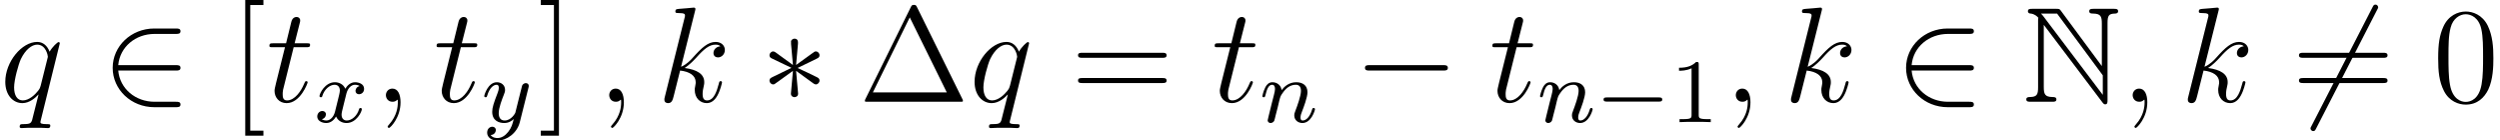
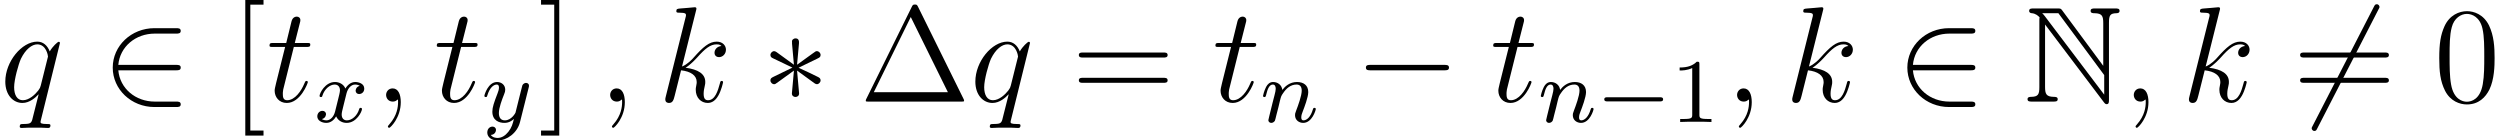
- <svg xmlns="http://www.w3.org/2000/svg" xmlns:xlink="http://www.w3.org/1999/xlink" height="12.309pt" version="1.1" viewBox="122.987 83.885 220.277 12.309" width="220.277pt">
+ <svg xmlns="http://www.w3.org/2000/svg" xmlns:xlink="http://www.w3.org/1999/xlink" height="12.27pt" version="1.1" viewBox="122.987 83.919 219.827 12.27" width="219.827pt">
  <defs>
-     <path d="M2.34 0.048C2.34 -0.648 2.112 -1.164 1.62 -1.164C1.236 -1.164 1.044 -0.852 1.044 -0.588S1.224 0 1.632 0C1.788 0 1.92 -0.048 2.028 -0.156C2.052 -0.18 2.064 -0.18 2.076 -0.18C2.1 -0.18 2.1 -0.012 2.1 0.048C2.1 0.444 2.028 1.224 1.332 2.004C1.2 2.148 1.2 2.172 1.2 2.196C1.2 2.256 1.26 2.316 1.32 2.316C1.416 2.316 2.34 1.428 2.34 0.048Z" id="g0-59" />
-     <path d="M3.372 -8.028C3.384 -8.076 3.408 -8.148 3.408 -8.208C3.408 -8.328 3.288 -8.328 3.264 -8.328C3.252 -8.328 2.82 -8.292 2.604 -8.268C2.4 -8.256 2.22 -8.232 2.004 -8.22C1.716 -8.196 1.632 -8.184 1.632 -7.968C1.632 -7.848 1.752 -7.848 1.872 -7.848C2.484 -7.848 2.484 -7.74 2.484 -7.62C2.484 -7.572 2.484 -7.548 2.424 -7.332L0.708 -0.468C0.66 -0.288 0.66 -0.264 0.66 -0.192C0.66 0.072 0.864 0.12 0.984 0.12C1.32 0.12 1.392 -0.144 1.488 -0.516L2.052 -2.76C2.916 -2.664 3.432 -2.304 3.432 -1.728C3.432 -1.656 3.432 -1.608 3.396 -1.428C3.348 -1.248 3.348 -1.104 3.348 -1.044C3.348 -0.348 3.804 0.12 4.416 0.12C4.968 0.12 5.256 -0.384 5.352 -0.552C5.604 -0.996 5.76 -1.668 5.76 -1.716C5.76 -1.776 5.712 -1.824 5.64 -1.824C5.532 -1.824 5.52 -1.776 5.472 -1.584C5.304 -0.96 5.052 -0.12 4.44 -0.12C4.2 -0.12 4.044 -0.24 4.044 -0.696C4.044 -0.924 4.092 -1.188 4.14 -1.368C4.188 -1.584 4.188 -1.596 4.188 -1.74C4.188 -2.448 3.552 -2.844 2.448 -2.988C2.88 -3.252 3.312 -3.72 3.48 -3.9C4.164 -4.668 4.632 -5.052 5.184 -5.052C5.46 -5.052 5.532 -4.98 5.616 -4.908C5.172 -4.86 5.004 -4.548 5.004 -4.308C5.004 -4.02 5.232 -3.924 5.4 -3.924C5.724 -3.924 6.012 -4.2 6.012 -4.584C6.012 -4.932 5.736 -5.292 5.196 -5.292C4.536 -5.292 3.996 -4.824 3.144 -3.864C3.024 -3.72 2.58 -3.264 2.136 -3.096L3.372 -8.028Z" id="g0-107" />
-     <path d="M5.292 -5.172C5.292 -5.232 5.244 -5.28 5.184 -5.28C5.088 -5.28 4.62 -4.848 4.392 -4.428C4.176 -4.968 3.804 -5.292 3.288 -5.292C1.932 -5.292 0.468 -3.54 0.468 -1.764C0.468 -0.576 1.164 0.12 1.98 0.12C2.616 0.12 3.144 -0.36 3.396 -0.636L3.408 -0.624L2.952 1.176L2.844 1.608C2.736 1.968 2.556 1.968 1.992 1.98C1.86 1.98 1.74 1.98 1.74 2.208C1.74 2.292 1.812 2.328 1.896 2.328C2.064 2.328 2.28 2.304 2.448 2.304H3.672C3.852 2.304 4.056 2.328 4.236 2.328C4.308 2.328 4.452 2.328 4.452 2.1C4.452 1.98 4.356 1.98 4.176 1.98C3.612 1.98 3.576 1.896 3.576 1.8C3.576 1.74 3.588 1.728 3.624 1.572L5.292 -5.172ZM3.6 -1.428C3.54 -1.224 3.54 -1.2 3.372 -0.972C3.108 -0.636 2.58 -0.12 2.016 -0.12C1.524 -0.12 1.248 -0.564 1.248 -1.272C1.248 -1.932 1.62 -3.276 1.848 -3.78C2.256 -4.62 2.82 -5.052 3.288 -5.052C4.08 -5.052 4.236 -4.068 4.236 -3.972C4.236 -3.96 4.2 -3.804 4.188 -3.78L3.6 -1.428Z" id="g0-113" />
-     <path d="M2.412 -4.824H3.516C3.744 -4.824 3.864 -4.824 3.864 -5.04C3.864 -5.172 3.792 -5.172 3.552 -5.172H2.496L2.94 -6.924C2.988 -7.092 2.988 -7.116 2.988 -7.2C2.988 -7.392 2.832 -7.5 2.676 -7.5C2.58 -7.5 2.304 -7.464 2.208 -7.08L1.74 -5.172H0.612C0.372 -5.172 0.264 -5.172 0.264 -4.944C0.264 -4.824 0.348 -4.824 0.576 -4.824H1.644L0.852 -1.656C0.756 -1.236 0.72 -1.116 0.72 -0.96C0.72 -0.396 1.116 0.12 1.788 0.12C3 0.12 3.648 -1.632 3.648 -1.716C3.648 -1.788 3.6 -1.824 3.528 -1.824C3.504 -1.824 3.456 -1.824 3.432 -1.776C3.42 -1.764 3.408 -1.752 3.324 -1.56C3.072 -0.96 2.52 -0.12 1.824 -0.12C1.464 -0.12 1.44 -0.42 1.44 -0.684C1.44 -0.696 1.44 -0.924 1.476 -1.068L2.412 -4.824Z" id="g0-116" />
-     <path d="M7.908 -2.76C8.112 -2.76 8.328 -2.76 8.328 -3S8.112 -3.24 7.908 -3.24H1.416C1.212 -3.24 0.996 -3.24 0.996 -3S1.212 -2.76 1.416 -2.76H7.908Z" id="g1-0" />
-     <path d="M3.3 -5.124C3.312 -5.292 3.312 -5.58 3 -5.58C2.808 -5.58 2.652 -5.424 2.688 -5.268V-5.112L2.856 -3.252L1.32 -4.368C1.212 -4.428 1.188 -4.452 1.104 -4.452C0.936 -4.452 0.78 -4.284 0.78 -4.116C0.78 -3.924 0.9 -3.876 1.02 -3.816L2.724 -3L1.068 -2.196C0.876 -2.1 0.78 -2.052 0.78 -1.872S0.936 -1.536 1.104 -1.536C1.188 -1.536 1.212 -1.536 1.512 -1.764L2.856 -2.736L2.676 -0.72C2.676 -0.468 2.892 -0.408 2.988 -0.408C3.132 -0.408 3.312 -0.492 3.312 -0.72L3.132 -2.736L4.668 -1.62C4.776 -1.56 4.8 -1.536 4.884 -1.536C5.052 -1.536 5.208 -1.704 5.208 -1.872C5.208 -2.052 5.1 -2.112 4.956 -2.184C4.236 -2.544 4.212 -2.544 3.264 -2.988L4.92 -3.792C5.112 -3.888 5.208 -3.936 5.208 -4.116S5.052 -4.452 4.884 -4.452C4.8 -4.452 4.776 -4.452 4.476 -4.224L3.132 -3.252L3.3 -5.124Z" id="g1-3" />
-     <path d="M6.576 -2.76C6.78 -2.76 6.996 -2.76 6.996 -3S6.78 -3.24 6.576 -3.24H1.488C1.632 -4.848 3.012 -6 4.704 -6H6.576C6.78 -6 6.996 -6 6.996 -6.24S6.78 -6.48 6.576 -6.48H4.68C2.628 -6.48 0.996 -4.92 0.996 -3S2.628 0.48 4.68 0.48H6.576C6.78 0.48 6.996 0.48 6.996 0.24S6.78 0 6.576 0H4.704C3.012 0 1.632 -1.152 1.488 -2.76H6.576Z" id="g1-50" />
-     <path d="M7.56 -8.124C7.656 -8.292 7.656 -8.316 7.656 -8.352C7.656 -8.436 7.584 -8.592 7.416 -8.592C7.272 -8.592 7.236 -8.52 7.152 -8.352L1.764 2.124C1.668 2.292 1.668 2.316 1.668 2.352C1.668 2.448 1.752 2.592 1.908 2.592C2.052 2.592 2.088 2.52 2.172 2.352L7.56 -8.124Z" id="g1-54" />
-     <path d="M5.172 -8.352C5.088 -8.52 5.064 -8.568 4.896 -8.568C4.716 -8.568 4.692 -8.52 4.608 -8.352L0.6 -0.24C0.576 -0.204 0.552 -0.132 0.552 -0.084C0.552 -0.012 0.564 0 0.804 0H8.976C9.216 0 9.228 -0.012 9.228 -0.084C9.228 -0.132 9.204 -0.204 9.18 -0.24L5.172 -8.352ZM4.524 -7.464L7.8 -0.828H1.26L4.524 -7.464Z" id="g2-1" />
-     <path d="M5.376 -3.84C5.376 -4.836 5.316 -5.808 4.884 -6.72C4.392 -7.716 3.528 -7.98 2.94 -7.98C2.244 -7.98 1.392 -7.632 0.948 -6.636C0.612 -5.88 0.492 -5.136 0.492 -3.84C0.492 -2.676 0.576 -1.8 1.008 -0.948C1.476 -0.036 2.304 0.252 2.928 0.252C3.972 0.252 4.572 -0.372 4.92 -1.068C5.352 -1.968 5.376 -3.144 5.376 -3.84ZM2.928 0.012C2.544 0.012 1.764 -0.204 1.536 -1.512C1.404 -2.232 1.404 -3.144 1.404 -3.984C1.404 -4.968 1.404 -5.856 1.596 -6.564C1.8 -7.368 2.412 -7.74 2.928 -7.74C3.384 -7.74 4.08 -7.464 4.308 -6.432C4.464 -5.748 4.464 -4.8 4.464 -3.984C4.464 -3.18 4.464 -2.268 4.332 -1.536C4.104 -0.216 3.348 0.012 2.928 0.012Z" id="g2-48" />
-     <path d="M8.1 -3.888C8.268 -3.888 8.484 -3.888 8.484 -4.104C8.484 -4.332 8.28 -4.332 8.1 -4.332H1.032C0.864 -4.332 0.648 -4.332 0.648 -4.116C0.648 -3.888 0.852 -3.888 1.032 -3.888H8.1ZM8.1 -1.656C8.268 -1.656 8.484 -1.656 8.484 -1.872C8.484 -2.1 8.28 -2.1 8.1 -2.1H1.032C0.864 -2.1 0.648 -2.1 0.648 -1.884C0.648 -1.656 0.852 -1.656 1.032 -1.656H8.1Z" id="g2-61" />
-     <path d="M3 3V2.556H1.836V-8.556H3V-9H1.392V3H3Z" id="g2-91" />
-     <path d="M1.86 -9H0.252V-8.556H1.416V2.556H0.252V3H1.86V-9Z" id="g2-93" />
-     <path d="M1.6 -1.312C1.624 -1.432 1.704 -1.736 1.728 -1.856C1.84 -2.288 1.84 -2.296 2.024 -2.56C2.288 -2.952 2.664 -3.304 3.2 -3.304C3.488 -3.304 3.656 -3.136 3.656 -2.76C3.656 -2.32 3.32 -1.408 3.168 -1.016C3.064 -0.752 3.064 -0.704 3.064 -0.6C3.064 -0.144 3.44 0.08 3.784 0.08C4.568 0.08 4.896 -1.04 4.896 -1.144C4.896 -1.224 4.832 -1.248 4.776 -1.248C4.68 -1.248 4.664 -1.192 4.64 -1.112C4.448 -0.456 4.112 -0.144 3.808 -0.144C3.68 -0.144 3.616 -0.224 3.616 -0.408S3.68 -0.768 3.76 -0.968C3.88 -1.272 4.232 -2.192 4.232 -2.64C4.232 -3.24 3.816 -3.528 3.24 -3.528C2.592 -3.528 2.176 -3.136 1.944 -2.832C1.888 -3.272 1.536 -3.528 1.128 -3.528C0.84 -3.528 0.64 -3.344 0.512 -3.096C0.32 -2.72 0.24 -2.32 0.24 -2.304C0.24 -2.232 0.296 -2.2 0.36 -2.2C0.464 -2.2 0.472 -2.232 0.528 -2.44C0.624 -2.832 0.768 -3.304 1.104 -3.304C1.312 -3.304 1.36 -3.104 1.36 -2.928C1.36 -2.784 1.32 -2.632 1.256 -2.368C1.24 -2.304 1.12 -1.832 1.088 -1.72L0.792 -0.52C0.76 -0.4 0.712 -0.2 0.712 -0.168C0.712 0.016 0.864 0.08 0.968 0.08C1.112 0.08 1.232 -0.016 1.288 -0.112C1.312 -0.16 1.376 -0.432 1.416 -0.6L1.6 -1.312Z" id="g3-110" />
-     <path d="M4.008 -3.192C3.656 -3.104 3.64 -2.792 3.64 -2.76C3.64 -2.584 3.776 -2.464 3.952 -2.464S4.4 -2.6 4.4 -2.944C4.4 -3.4 3.896 -3.528 3.6 -3.528C3.224 -3.528 2.92 -3.264 2.736 -2.952C2.56 -3.376 2.144 -3.528 1.816 -3.528C0.944 -3.528 0.456 -2.528 0.456 -2.304C0.456 -2.232 0.512 -2.2 0.576 -2.2C0.672 -2.2 0.688 -2.24 0.712 -2.336C0.896 -2.92 1.376 -3.304 1.792 -3.304C2.104 -3.304 2.256 -3.08 2.256 -2.792C2.256 -2.632 2.16 -2.264 2.096 -2.008C2.04 -1.776 1.864 -1.064 1.824 -0.912C1.712 -0.48 1.424 -0.144 1.064 -0.144C1.032 -0.144 0.824 -0.144 0.656 -0.256C1.024 -0.344 1.024 -0.68 1.024 -0.688C1.024 -0.872 0.88 -0.984 0.704 -0.984C0.488 -0.984 0.256 -0.8 0.256 -0.496C0.256 -0.128 0.648 0.08 1.056 0.08C1.48 0.08 1.776 -0.24 1.92 -0.496C2.096 -0.104 2.464 0.08 2.848 0.08C3.72 0.08 4.2 -0.92 4.2 -1.144C4.2 -1.224 4.136 -1.248 4.08 -1.248C3.984 -1.248 3.968 -1.192 3.944 -1.112C3.784 -0.576 3.328 -0.144 2.864 -0.144C2.6 -0.144 2.408 -0.32 2.408 -0.656C2.408 -0.816 2.456 -1 2.568 -1.448C2.624 -1.688 2.8 -2.392 2.84 -2.544C2.952 -2.96 3.232 -3.304 3.592 -3.304C3.632 -3.304 3.84 -3.304 4.008 -3.192Z" id="g3-120" />
-     <path d="M4.144 -3.016C4.176 -3.128 4.176 -3.144 4.176 -3.2C4.176 -3.4 4.016 -3.448 3.92 -3.448C3.88 -3.448 3.696 -3.44 3.592 -3.232C3.576 -3.192 3.504 -2.904 3.464 -2.736L2.984 -0.816C2.976 -0.792 2.632 -0.144 2.048 -0.144C1.656 -0.144 1.52 -0.432 1.52 -0.792C1.52 -1.256 1.792 -1.968 1.976 -2.432C2.056 -2.632 2.08 -2.704 2.08 -2.848C2.08 -3.288 1.728 -3.528 1.36 -3.528C0.568 -3.528 0.24 -2.4 0.24 -2.304C0.24 -2.232 0.296 -2.2 0.36 -2.2C0.464 -2.2 0.472 -2.248 0.496 -2.328C0.704 -3.024 1.048 -3.304 1.336 -3.304C1.456 -3.304 1.528 -3.224 1.528 -3.04C1.528 -2.872 1.464 -2.688 1.408 -2.544C1.08 -1.696 0.944 -1.288 0.944 -0.912C0.944 -0.128 1.536 0.08 2.008 0.08C2.384 0.08 2.656 -0.088 2.848 -0.272C2.736 0.176 2.656 0.488 2.352 0.872C2.088 1.2 1.768 1.408 1.408 1.408C1.272 1.408 0.968 1.384 0.808 1.144C1.232 1.112 1.264 0.752 1.264 0.704C1.264 0.512 1.12 0.408 0.952 0.408C0.776 0.408 0.496 0.544 0.496 0.936C0.496 1.312 0.84 1.632 1.408 1.632C2.224 1.632 3.144 0.976 3.384 0.008L4.144 -3.016Z" id="g3-121" />
-     <path d="M5.592 -1.816C5.72 -1.816 5.896 -1.816 5.896 -2S5.72 -2.184 5.592 -2.184H1.008C0.88 -2.184 0.704 -2.184 0.704 -2S0.88 -1.816 1.008 -1.816H5.592Z" id="g4-0" />
-     <path d="M2.512 -5.096C2.512 -5.312 2.496 -5.32 2.28 -5.32C1.952 -5 1.528 -4.808 0.768 -4.808V-4.544C0.984 -4.544 1.416 -4.544 1.88 -4.76V-0.656C1.88 -0.36 1.856 -0.264 1.096 -0.264H0.816V0C1.144 -0.024 1.832 -0.024 2.192 -0.024S3.248 -0.024 3.576 0V-0.264H3.296C2.536 -0.264 2.512 -0.36 2.512 -0.656V-5.096Z" id="g5-49" />
-     <path d="M1.344 -7.14V-1.284C1.344 -0.648 1.248 -0.432 0.636 -0.42C0.504 -0.42 0.3 -0.408 0.3 -0.216C0.3 0 0.492 0 0.708 0H2.568C2.784 0 2.964 0 2.964 -0.216C2.964 -0.408 2.772 -0.42 2.604 -0.42C1.944 -0.432 1.848 -0.684 1.848 -1.308V-6.804L7.032 0.048C7.14 0.192 7.2 0.228 7.284 0.228C7.488 0.228 7.488 0.036 7.488 -0.168V-6.948C7.488 -7.62 7.596 -7.788 8.148 -7.8C8.22 -7.8 8.424 -7.812 8.424 -8.004C8.424 -8.22 8.244 -8.22 8.028 -8.22H6.276C6.06 -8.22 5.868 -8.22 5.868 -8.004C5.868 -7.8 6.084 -7.8 6.216 -7.8C6.888 -7.788 6.984 -7.548 6.984 -6.912V-3.156L3.36 -8.052C3.24 -8.22 3.204 -8.22 2.928 -8.22H0.84C0.624 -8.22 0.444 -8.22 0.444 -8.004C0.444 -7.824 0.624 -7.8 0.696 -7.8C1.02 -7.764 1.248 -7.572 1.368 -7.428C1.344 -7.332 1.344 -7.308 1.344 -7.14ZM7.068 -0.612L1.848 -7.512C1.728 -7.656 1.728 -7.68 1.596 -7.8H3.024L7.068 -2.34V-0.612Z" id="g6-78" />
+     <path d="M1.339 -7.113V-1.279C1.339 -0.646 1.243 -0.43 0.634 -0.418C0.502 -0.418 0.299 -0.406 0.299 -0.215C0.299 0 0.49 0 0.705 0H2.558C2.774 0 2.953 0 2.953 -0.215C2.953 -0.406 2.762 -0.418 2.594 -0.418C1.937 -0.43 1.841 -0.681 1.841 -1.303V-6.779L7.006 0.048C7.113 0.191 7.173 0.227 7.257 0.227C7.46 0.227 7.46 0.036 7.46 -0.167V-6.922C7.46 -7.592 7.568 -7.759 8.118 -7.771C8.189 -7.771 8.393 -7.783 8.393 -7.974C8.393 -8.189 8.213 -8.189 7.998 -8.189H6.253C6.037 -8.189 5.846 -8.189 5.846 -7.974C5.846 -7.771 6.061 -7.771 6.193 -7.771C6.862 -7.759 6.958 -7.52 6.958 -6.886V-3.144L3.347 -8.022C3.228 -8.189 3.192 -8.189 2.917 -8.189H0.837C0.622 -8.189 0.442 -8.189 0.442 -7.974C0.442 -7.795 0.622 -7.771 0.693 -7.771C1.016 -7.735 1.243 -7.544 1.363 -7.4C1.339 -7.305 1.339 -7.281 1.339 -7.113ZM7.042 -0.61L1.841 -7.484C1.722 -7.627 1.722 -7.651 1.59 -7.771H3.013L7.042 -2.331V-0.61Z" id="g0-78" />
+     <path d="M2.503 -5.077C2.503 -5.292 2.487 -5.3 2.271 -5.3C1.945 -4.981 1.522 -4.79 0.765 -4.79V-4.527C0.98 -4.527 1.411 -4.527 1.873 -4.742V-0.654C1.873 -0.359 1.849 -0.263 1.092 -0.263H0.813V0C1.14 -0.024 1.825 -0.024 2.184 -0.024S3.236 -0.024 3.563 0V-0.263H3.284C2.527 -0.263 2.503 -0.359 2.503 -0.654V-5.077Z" id="g5-49" />
+     <path d="M7.878 -2.75C8.082 -2.75 8.297 -2.75 8.297 -2.989S8.082 -3.228 7.878 -3.228H1.411C1.207 -3.228 0.992 -3.228 0.992 -2.989S1.207 -2.75 1.411 -2.75H7.878Z" id="g2-0" />
+     <path d="M3.288 -5.105C3.3 -5.272 3.3 -5.559 2.989 -5.559C2.798 -5.559 2.642 -5.404 2.678 -5.248V-5.093L2.845 -3.24L1.315 -4.352C1.207 -4.411 1.184 -4.435 1.1 -4.435C0.933 -4.435 0.777 -4.268 0.777 -4.101C0.777 -3.909 0.897 -3.862 1.016 -3.802L2.714 -2.989L1.064 -2.188C0.873 -2.092 0.777 -2.044 0.777 -1.865S0.933 -1.53 1.1 -1.53C1.184 -1.53 1.207 -1.53 1.506 -1.757L2.845 -2.726L2.666 -0.717C2.666 -0.466 2.881 -0.406 2.977 -0.406C3.12 -0.406 3.3 -0.49 3.3 -0.717L3.12 -2.726L4.651 -1.614C4.758 -1.554 4.782 -1.53 4.866 -1.53C5.033 -1.53 5.189 -1.698 5.189 -1.865C5.189 -2.044 5.081 -2.104 4.937 -2.176C4.22 -2.534 4.196 -2.534 3.252 -2.977L4.902 -3.778C5.093 -3.873 5.189 -3.921 5.189 -4.101S5.033 -4.435 4.866 -4.435C4.782 -4.435 4.758 -4.435 4.459 -4.208L3.12 -3.24L3.288 -5.105Z" id="g2-3" />
+     <path d="M6.551 -2.75C6.755 -2.75 6.97 -2.75 6.97 -2.989S6.755 -3.228 6.551 -3.228H1.482C1.626 -4.83 3.001 -5.978 4.686 -5.978H6.551C6.755 -5.978 6.97 -5.978 6.97 -6.217S6.755 -6.456 6.551 -6.456H4.663C2.618 -6.456 0.992 -4.902 0.992 -2.989S2.618 0.478 4.663 0.478H6.551C6.755 0.478 6.97 0.478 6.97 0.239S6.755 0 6.551 0H4.686C3.001 0 1.626 -1.148 1.482 -2.75H6.551Z" id="g2-50" />
+     <path d="M7.532 -8.094C7.627 -8.261 7.627 -8.285 7.627 -8.321C7.627 -8.404 7.556 -8.56 7.388 -8.56C7.245 -8.56 7.209 -8.488 7.125 -8.321L1.757 2.116C1.662 2.283 1.662 2.307 1.662 2.343C1.662 2.439 1.745 2.582 1.901 2.582C2.044 2.582 2.08 2.511 2.164 2.343L7.532 -8.094Z" id="g2-54" />
+     <path d="M5.571 -1.809C5.699 -1.809 5.874 -1.809 5.874 -1.993S5.699 -2.176 5.571 -2.176H1.004C0.877 -2.176 0.701 -2.176 0.701 -1.993S0.877 -1.809 1.004 -1.809H5.571Z" id="g1-0" />
+     <path d="M5.153 -8.321C5.069 -8.488 5.045 -8.536 4.878 -8.536C4.698 -8.536 4.674 -8.488 4.591 -8.321L0.598 -0.239C0.574 -0.203 0.55 -0.132 0.55 -0.084C0.55 -0.012 0.562 0 0.801 0H8.942C9.182 0 9.194 -0.012 9.194 -0.084C9.194 -0.132 9.17 -0.203 9.146 -0.239L5.153 -8.321ZM4.507 -7.436L7.771 -0.825H1.255L4.507 -7.436Z" id="g6-1" />
+     <path d="M5.356 -3.826C5.356 -4.818 5.296 -5.786 4.866 -6.695C4.376 -7.687 3.515 -7.95 2.929 -7.95C2.236 -7.95 1.387 -7.603 0.944 -6.611C0.61 -5.858 0.49 -5.117 0.49 -3.826C0.49 -2.666 0.574 -1.793 1.004 -0.944C1.47 -0.036 2.295 0.251 2.917 0.251C3.957 0.251 4.555 -0.371 4.902 -1.064C5.332 -1.961 5.356 -3.132 5.356 -3.826ZM2.917 0.012C2.534 0.012 1.757 -0.203 1.53 -1.506C1.399 -2.224 1.399 -3.132 1.399 -3.969C1.399 -4.949 1.399 -5.834 1.59 -6.539C1.793 -7.34 2.403 -7.711 2.917 -7.711C3.371 -7.711 4.065 -7.436 4.292 -6.408C4.447 -5.727 4.447 -4.782 4.447 -3.969C4.447 -3.168 4.447 -2.26 4.316 -1.53C4.089 -0.215 3.335 0.012 2.917 0.012Z" id="g6-48" />
+     <path d="M8.07 -3.873C8.237 -3.873 8.452 -3.873 8.452 -4.089C8.452 -4.316 8.249 -4.316 8.07 -4.316H1.028C0.861 -4.316 0.646 -4.316 0.646 -4.101C0.646 -3.873 0.849 -3.873 1.028 -3.873H8.07ZM8.07 -1.65C8.237 -1.65 8.452 -1.65 8.452 -1.865C8.452 -2.092 8.249 -2.092 8.07 -2.092H1.028C0.861 -2.092 0.646 -2.092 0.646 -1.877C0.646 -1.65 0.849 -1.65 1.028 -1.65H8.07Z" id="g6-61" />
+     <path d="M2.989 2.989V2.546H1.829V-8.524H2.989V-8.966H1.387V2.989H2.989Z" id="g6-91" />
+     <path d="M1.853 -8.966H0.251V-8.524H1.411V2.546H0.251V2.989H1.853V-8.966Z" id="g6-93" />
+     <path d="M2.331 0.048C2.331 -0.646 2.104 -1.16 1.614 -1.16C1.231 -1.16 1.04 -0.849 1.04 -0.586S1.219 0 1.626 0C1.781 0 1.913 -0.048 2.02 -0.155C2.044 -0.179 2.056 -0.179 2.068 -0.179C2.092 -0.179 2.092 -0.012 2.092 0.048C2.092 0.442 2.02 1.219 1.327 1.997C1.196 2.14 1.196 2.164 1.196 2.188C1.196 2.248 1.255 2.307 1.315 2.307C1.411 2.307 2.331 1.423 2.331 0.048Z" id="g4-59" />
+     <path d="M3.359 -7.998C3.371 -8.046 3.395 -8.118 3.395 -8.177C3.395 -8.297 3.276 -8.297 3.252 -8.297C3.24 -8.297 2.809 -8.261 2.594 -8.237C2.391 -8.225 2.212 -8.201 1.997 -8.189C1.71 -8.165 1.626 -8.153 1.626 -7.938C1.626 -7.819 1.745 -7.819 1.865 -7.819C2.475 -7.819 2.475 -7.711 2.475 -7.592C2.475 -7.544 2.475 -7.52 2.415 -7.305L0.705 -0.466C0.658 -0.287 0.658 -0.263 0.658 -0.191C0.658 0.072 0.861 0.12 0.98 0.12C1.315 0.12 1.387 -0.143 1.482 -0.514L2.044 -2.75C2.905 -2.654 3.419 -2.295 3.419 -1.722C3.419 -1.65 3.419 -1.602 3.383 -1.423C3.335 -1.243 3.335 -1.1 3.335 -1.04C3.335 -0.347 3.79 0.12 4.399 0.12C4.949 0.12 5.236 -0.383 5.332 -0.55C5.583 -0.992 5.738 -1.662 5.738 -1.71C5.738 -1.769 5.691 -1.817 5.619 -1.817C5.511 -1.817 5.499 -1.769 5.452 -1.578C5.284 -0.956 5.033 -0.12 4.423 -0.12C4.184 -0.12 4.029 -0.239 4.029 -0.693C4.029 -0.921 4.077 -1.184 4.125 -1.363C4.172 -1.578 4.172 -1.59 4.172 -1.734C4.172 -2.439 3.539 -2.833 2.439 -2.977C2.869 -3.24 3.3 -3.706 3.467 -3.885C4.148 -4.651 4.615 -5.033 5.165 -5.033C5.44 -5.033 5.511 -4.961 5.595 -4.89C5.153 -4.842 4.985 -4.531 4.985 -4.292C4.985 -4.005 5.212 -3.909 5.38 -3.909C5.703 -3.909 5.99 -4.184 5.99 -4.567C5.99 -4.914 5.715 -5.272 5.177 -5.272C4.519 -5.272 3.981 -4.806 3.132 -3.85C3.013 -3.706 2.57 -3.252 2.128 -3.084L3.359 -7.998Z" id="g4-107" />
+     <path d="M5.272 -5.153C5.272 -5.212 5.224 -5.26 5.165 -5.26C5.069 -5.26 4.603 -4.83 4.376 -4.411C4.16 -4.949 3.79 -5.272 3.276 -5.272C1.925 -5.272 0.466 -3.527 0.466 -1.757C0.466 -0.574 1.16 0.12 1.973 0.12C2.606 0.12 3.132 -0.359 3.383 -0.634L3.395 -0.622L2.941 1.172L2.833 1.602C2.726 1.961 2.546 1.961 1.985 1.973C1.853 1.973 1.734 1.973 1.734 2.2C1.734 2.283 1.805 2.319 1.889 2.319C2.056 2.319 2.271 2.295 2.439 2.295H3.658C3.838 2.295 4.041 2.319 4.22 2.319C4.292 2.319 4.435 2.319 4.435 2.092C4.435 1.973 4.34 1.973 4.16 1.973C3.599 1.973 3.563 1.889 3.563 1.793C3.563 1.734 3.575 1.722 3.61 1.566L5.272 -5.153ZM3.587 -1.423C3.527 -1.219 3.527 -1.196 3.359 -0.968C3.096 -0.634 2.57 -0.12 2.008 -0.12C1.518 -0.12 1.243 -0.562 1.243 -1.267C1.243 -1.925 1.614 -3.264 1.841 -3.766C2.248 -4.603 2.809 -5.033 3.276 -5.033C4.065 -5.033 4.22 -4.053 4.22 -3.957C4.22 -3.945 4.184 -3.79 4.172 -3.766L3.587 -1.423Z" id="g4-113" />
+     <path d="M2.403 -4.806H3.503C3.73 -4.806 3.85 -4.806 3.85 -5.021C3.85 -5.153 3.778 -5.153 3.539 -5.153H2.487L2.929 -6.898C2.977 -7.066 2.977 -7.089 2.977 -7.173C2.977 -7.364 2.821 -7.472 2.666 -7.472C2.57 -7.472 2.295 -7.436 2.2 -7.054L1.734 -5.153H0.61C0.371 -5.153 0.263 -5.153 0.263 -4.926C0.263 -4.806 0.347 -4.806 0.574 -4.806H1.638L0.849 -1.65C0.753 -1.231 0.717 -1.112 0.717 -0.956C0.717 -0.395 1.112 0.12 1.781 0.12C2.989 0.12 3.634 -1.626 3.634 -1.71C3.634 -1.781 3.587 -1.817 3.515 -1.817C3.491 -1.817 3.443 -1.817 3.419 -1.769C3.407 -1.757 3.395 -1.745 3.312 -1.554C3.061 -0.956 2.511 -0.12 1.817 -0.12C1.459 -0.12 1.435 -0.418 1.435 -0.681C1.435 -0.693 1.435 -0.921 1.47 -1.064L2.403 -4.806Z" id="g4-116" />
+     <path d="M1.594 -1.307C1.618 -1.427 1.698 -1.73 1.722 -1.849C1.833 -2.279 1.833 -2.287 2.016 -2.55C2.279 -2.941 2.654 -3.292 3.188 -3.292C3.475 -3.292 3.642 -3.124 3.642 -2.75C3.642 -2.311 3.308 -1.403 3.156 -1.012C3.053 -0.749 3.053 -0.701 3.053 -0.598C3.053 -0.143 3.427 0.08 3.77 0.08C4.551 0.08 4.878 -1.036 4.878 -1.14C4.878 -1.219 4.814 -1.243 4.758 -1.243C4.663 -1.243 4.647 -1.188 4.623 -1.108C4.431 -0.454 4.097 -0.143 3.794 -0.143C3.666 -0.143 3.602 -0.223 3.602 -0.406S3.666 -0.765 3.746 -0.964C3.865 -1.267 4.216 -2.184 4.216 -2.63C4.216 -3.228 3.802 -3.515 3.228 -3.515C2.582 -3.515 2.168 -3.124 1.937 -2.821C1.881 -3.26 1.53 -3.515 1.124 -3.515C0.837 -3.515 0.638 -3.332 0.51 -3.084C0.319 -2.71 0.239 -2.311 0.239 -2.295C0.239 -2.224 0.295 -2.192 0.359 -2.192C0.462 -2.192 0.47 -2.224 0.526 -2.431C0.622 -2.821 0.765 -3.292 1.1 -3.292C1.307 -3.292 1.355 -3.092 1.355 -2.917C1.355 -2.774 1.315 -2.622 1.251 -2.359C1.235 -2.295 1.116 -1.825 1.084 -1.714L0.789 -0.518C0.757 -0.399 0.709 -0.199 0.709 -0.167C0.709 0.016 0.861 0.08 0.964 0.08C1.108 0.08 1.227 -0.016 1.283 -0.112C1.307 -0.159 1.371 -0.43 1.411 -0.598L1.594 -1.307Z" id="g3-110" />
+     <path d="M3.993 -3.18C3.642 -3.092 3.626 -2.782 3.626 -2.75C3.626 -2.574 3.762 -2.455 3.937 -2.455S4.384 -2.59 4.384 -2.933C4.384 -3.387 3.881 -3.515 3.587 -3.515C3.212 -3.515 2.909 -3.252 2.726 -2.941C2.55 -3.363 2.136 -3.515 1.809 -3.515C0.94 -3.515 0.454 -2.519 0.454 -2.295C0.454 -2.224 0.51 -2.192 0.574 -2.192C0.669 -2.192 0.685 -2.232 0.709 -2.327C0.893 -2.909 1.371 -3.292 1.785 -3.292C2.096 -3.292 2.248 -3.068 2.248 -2.782C2.248 -2.622 2.152 -2.256 2.088 -2.001C2.032 -1.769 1.857 -1.06 1.817 -0.909C1.706 -0.478 1.419 -0.143 1.06 -0.143C1.028 -0.143 0.821 -0.143 0.654 -0.255C1.02 -0.343 1.02 -0.677 1.02 -0.685C1.02 -0.869 0.877 -0.98 0.701 -0.98C0.486 -0.98 0.255 -0.797 0.255 -0.494C0.255 -0.128 0.646 0.08 1.052 0.08C1.474 0.08 1.769 -0.239 1.913 -0.494C2.088 -0.104 2.455 0.08 2.837 0.08C3.706 0.08 4.184 -0.917 4.184 -1.14C4.184 -1.219 4.121 -1.243 4.065 -1.243C3.969 -1.243 3.953 -1.188 3.929 -1.108C3.77 -0.574 3.316 -0.143 2.853 -0.143C2.59 -0.143 2.399 -0.319 2.399 -0.654C2.399 -0.813 2.447 -0.996 2.558 -1.443C2.614 -1.682 2.79 -2.383 2.829 -2.534C2.941 -2.949 3.22 -3.292 3.579 -3.292C3.618 -3.292 3.826 -3.292 3.993 -3.18Z" id="g3-120" />
+     <path d="M4.129 -3.005C4.16 -3.116 4.16 -3.132 4.16 -3.188C4.16 -3.387 4.001 -3.435 3.905 -3.435C3.865 -3.435 3.682 -3.427 3.579 -3.22C3.563 -3.18 3.491 -2.893 3.451 -2.726L2.973 -0.813C2.965 -0.789 2.622 -0.143 2.04 -0.143C1.65 -0.143 1.514 -0.43 1.514 -0.789C1.514 -1.251 1.785 -1.961 1.969 -2.423C2.048 -2.622 2.072 -2.694 2.072 -2.837C2.072 -3.276 1.722 -3.515 1.355 -3.515C0.566 -3.515 0.239 -2.391 0.239 -2.295C0.239 -2.224 0.295 -2.192 0.359 -2.192C0.462 -2.192 0.47 -2.24 0.494 -2.319C0.701 -3.013 1.044 -3.292 1.331 -3.292C1.451 -3.292 1.522 -3.212 1.522 -3.029C1.522 -2.861 1.459 -2.678 1.403 -2.534C1.076 -1.69 0.94 -1.283 0.94 -0.909C0.94 -0.128 1.53 0.08 2.001 0.08C2.375 0.08 2.646 -0.088 2.837 -0.271C2.726 0.175 2.646 0.486 2.343 0.869C2.08 1.196 1.761 1.403 1.403 1.403C1.267 1.403 0.964 1.379 0.805 1.14C1.227 1.108 1.259 0.749 1.259 0.701C1.259 0.51 1.116 0.406 0.948 0.406C0.773 0.406 0.494 0.542 0.494 0.933C0.494 1.307 0.837 1.626 1.403 1.626C2.216 1.626 3.132 0.972 3.371 0.008L4.129 -3.005Z" id="g3-121" />
  </defs>
-   <g id="page1" transform="matrix(0.996264 0 0 0.996264 0 0)">
-     <use x="123.448" xlink:href="#g0-113" y="93.2" />
-     <use x="132.422" xlink:href="#g1-50" y="93.2" />
-     <use x="143.755" xlink:href="#g2-91" y="93.2" />
-     <use x="147.019" xlink:href="#g0-116" y="93.2" />
-     <use x="151.262" xlink:href="#g3-120" y="95" />
-     <use x="156.547" xlink:href="#g0-59" y="93.2" />
-     <use x="161.811" xlink:href="#g0-116" y="93.2" />
-     <use x="166.054" xlink:href="#g3-121" y="95" />
-     <use x="171.042" xlink:href="#g2-93" y="93.2" />
-     <use x="176.306" xlink:href="#g0-59" y="93.2" />
-     <use x="181.57" xlink:href="#g0-107" y="93.2" />
-     <use x="190.75" xlink:href="#g1-3" y="93.2" />
-     <use x="199.417" xlink:href="#g2-1" y="93.2" />
-     <use x="209.208" xlink:href="#g0-113" y="93.2" />
-     <use x="218.182" xlink:href="#g2-61" y="93.2" />
-     <use x="230.654" xlink:href="#g0-116" y="93.2" />
-     <use x="234.897" xlink:href="#g3-110" y="95" />
-     <use x="243.221" xlink:href="#g1-0" y="93.2" />
-     <use x="255.221" xlink:href="#g0-116" y="93.2" />
-     <use x="259.464" xlink:href="#g3-110" y="95" />
-     <use x="264.622" xlink:href="#g4-0" y="95" />
-     <use x="271.233" xlink:href="#g5-49" y="95" />
-     <use x="275.983" xlink:href="#g0-59" y="93.2" />
-     <use x="281.247" xlink:href="#g0-107" y="93.2" />
-     <use x="291.094" xlink:href="#g1-50" y="93.2" />
-     <use x="302.427" xlink:href="#g6-78" y="93.2" />
-     <use x="311.094" xlink:href="#g0-59" y="93.2" />
-     <use x="316.358" xlink:href="#g0-107" y="93.2" />
-     <use x="326.205" xlink:href="#g1-54" y="93.2" />
-     <use x="326.205" xlink:href="#g2-61" y="93.2" />
-     <use x="338.677" xlink:href="#g2-48" y="93.2" />
+   <g id="page1">
+     <use x="122.987" xlink:href="#g4-113" y="92.852" />
+     <use x="131.908" xlink:href="#g2-50" y="92.852" />
+     <use x="143.169" xlink:href="#g6-91" y="92.852" />
+     <use x="146.421" xlink:href="#g4-116" y="92.852" />
+     <use x="150.632" xlink:href="#g3-120" y="94.645" />
+     <use x="155.897" xlink:href="#g4-59" y="92.852" />
+     <use x="161.129" xlink:href="#g4-116" y="92.852" />
+     <use x="165.34" xlink:href="#g3-121" y="94.645" />
+     <use x="170.31" xlink:href="#g6-93" y="92.852" />
+     <use x="175.598" xlink:href="#g4-59" y="92.852" />
+     <use x="180.83" xlink:href="#g4-107" y="92.852" />
+     <use x="189.953" xlink:href="#g2-3" y="92.852" />
+     <use x="198.565" xlink:href="#g6-1" y="92.852" />
+     <use x="208.284" xlink:href="#g4-113" y="92.852" />
+     <use x="217.205" xlink:href="#g6-61" y="92.852" />
+     <use x="229.596" xlink:href="#g4-116" y="92.852" />
+     <use x="233.807" xlink:href="#g3-110" y="94.645" />
+     <use x="242.1" xlink:href="#g2-0" y="92.852" />
+     <use x="254.021" xlink:href="#g4-116" y="92.852" />
+     <use x="258.232" xlink:href="#g3-110" y="94.645" />
+     <use x="263.351" xlink:href="#g1-0" y="94.645" />
+     <use x="269.913" xlink:href="#g5-49" y="94.645" />
+     <use x="274.689" xlink:href="#g4-59" y="92.852" />
+     <use x="279.921" xlink:href="#g4-107" y="92.852" />
+     <use x="289.709" xlink:href="#g2-50" y="92.852" />
+     <use x="300.97" xlink:href="#g0-78" y="92.852" />
+     <use x="309.572" xlink:href="#g4-59" y="92.852" />
+     <use x="314.804" xlink:href="#g4-107" y="92.852" />
+     <use x="324.592" xlink:href="#g2-54" y="92.852" />
+     <use x="324.592" xlink:href="#g6-61" y="92.852" />
+     <use x="336.983" xlink:href="#g6-48" y="92.852" />
  </g>
</svg>
